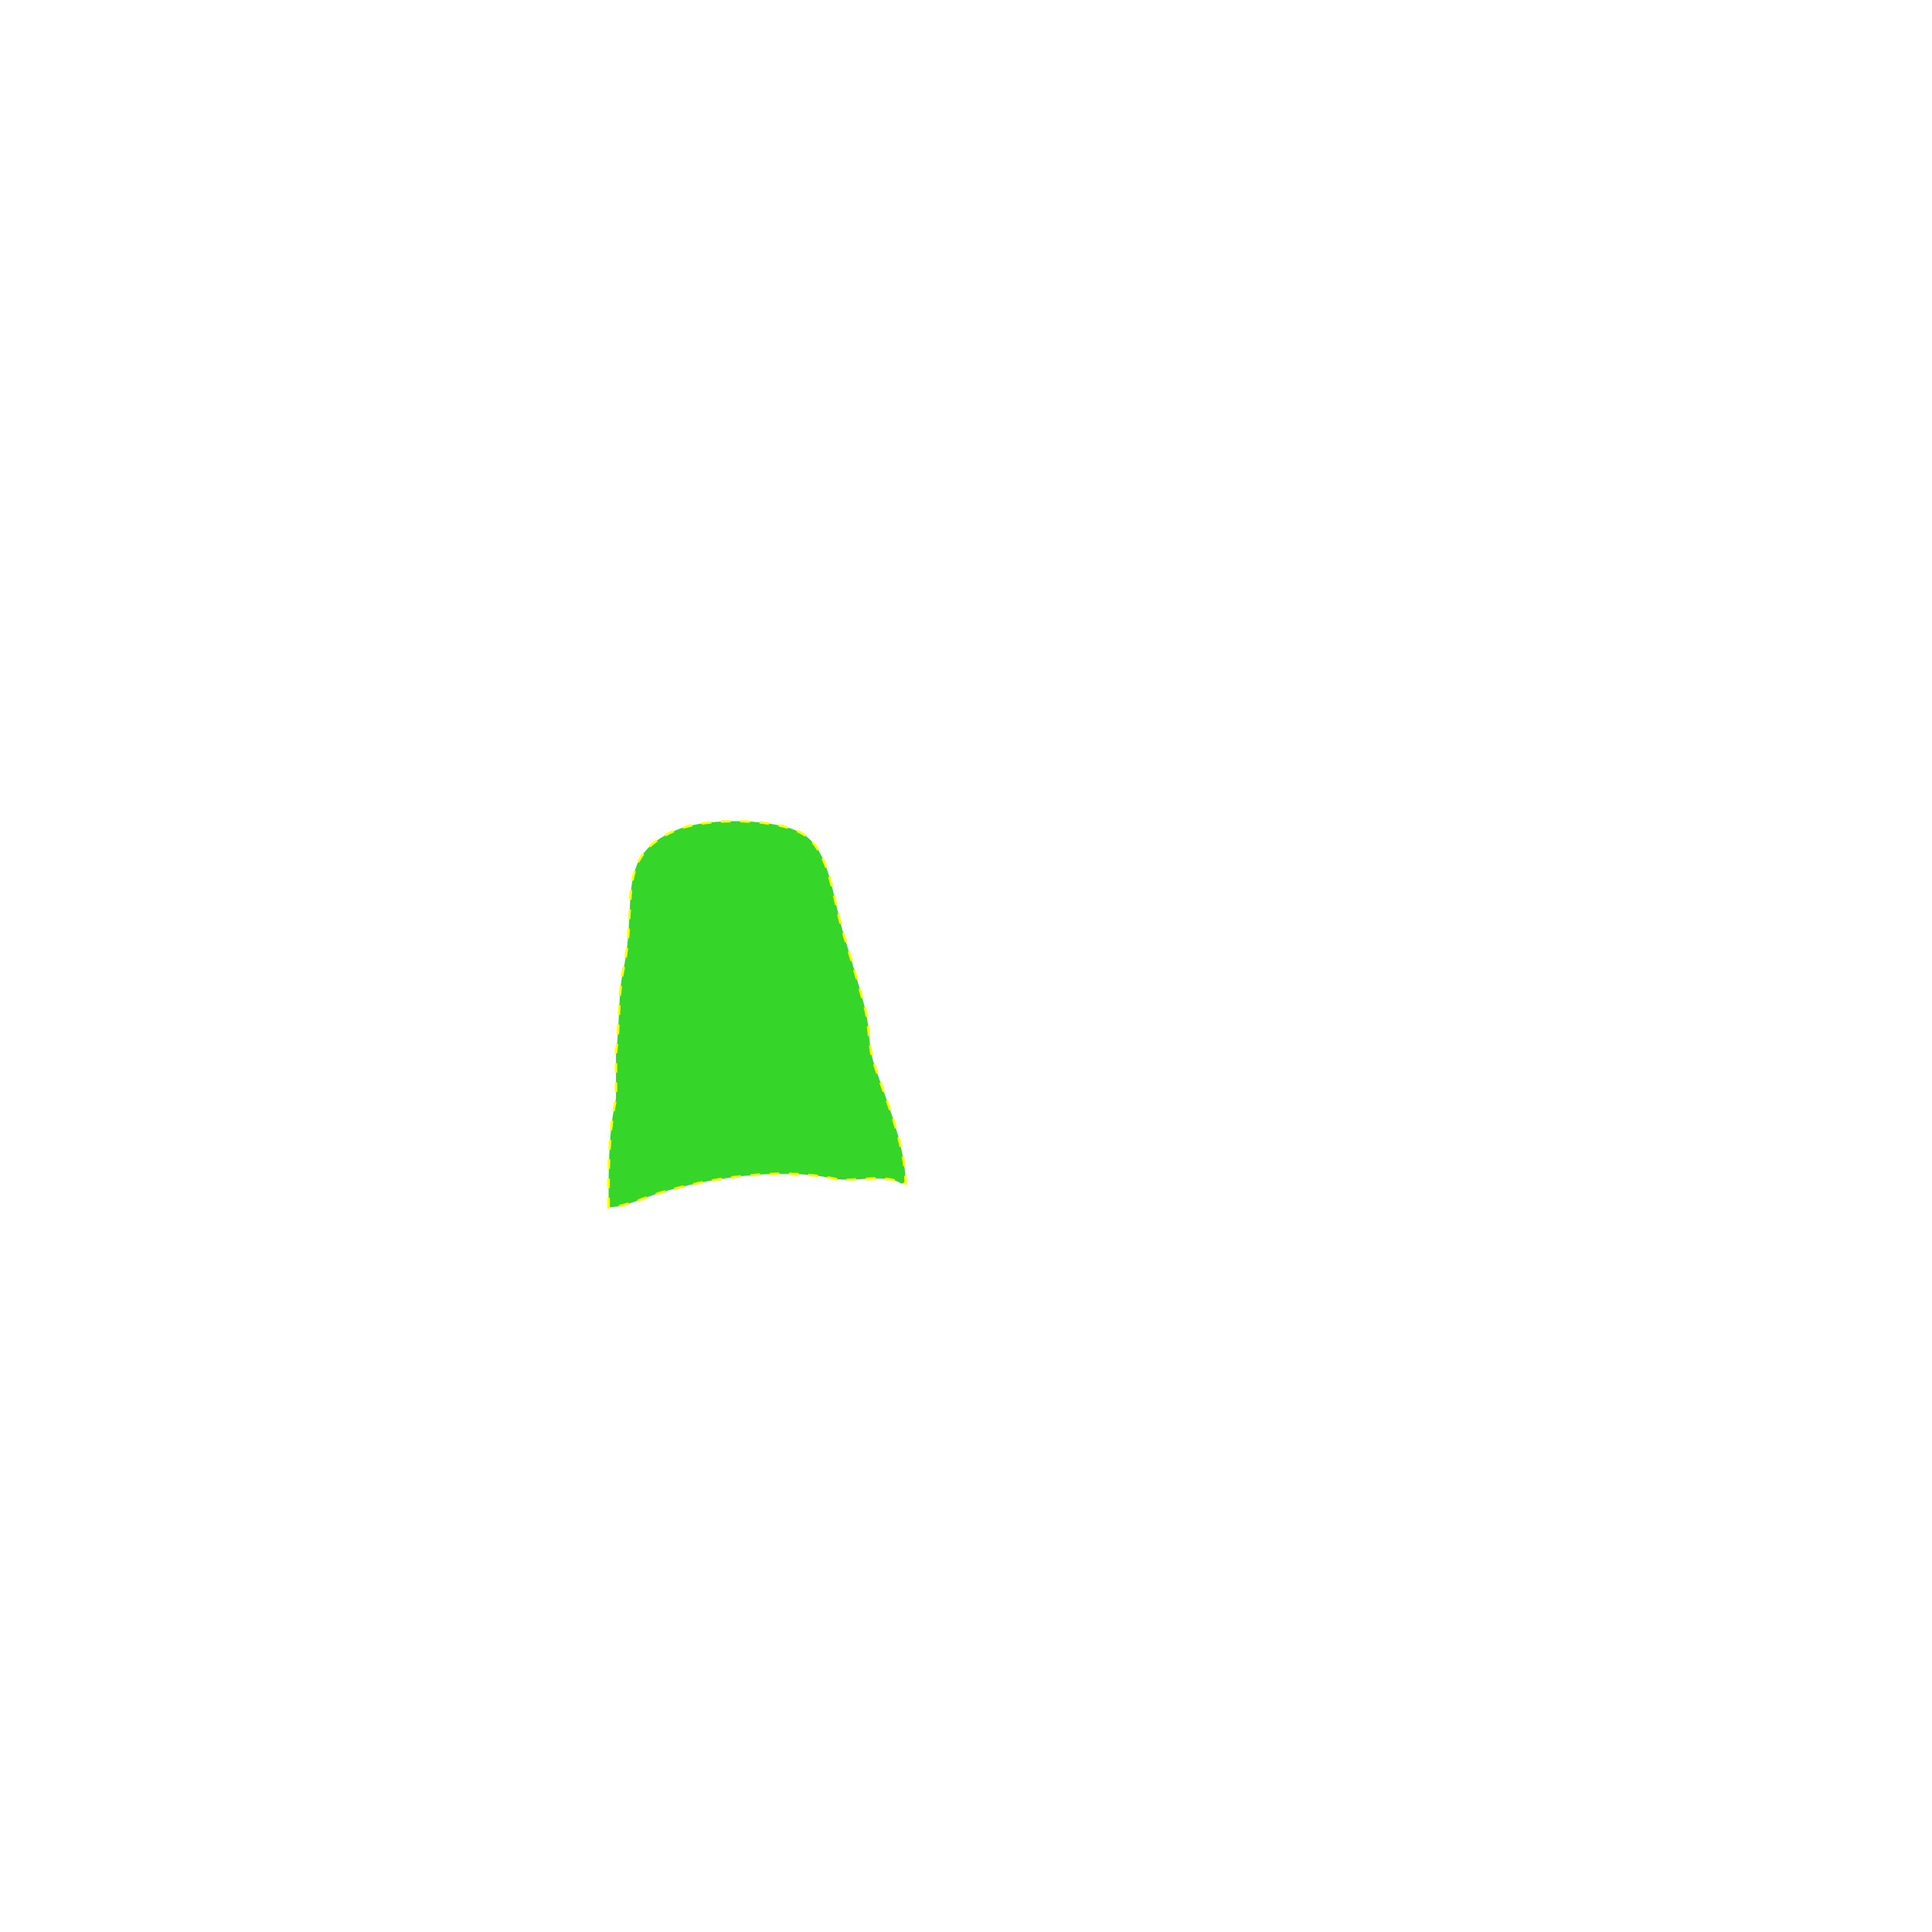
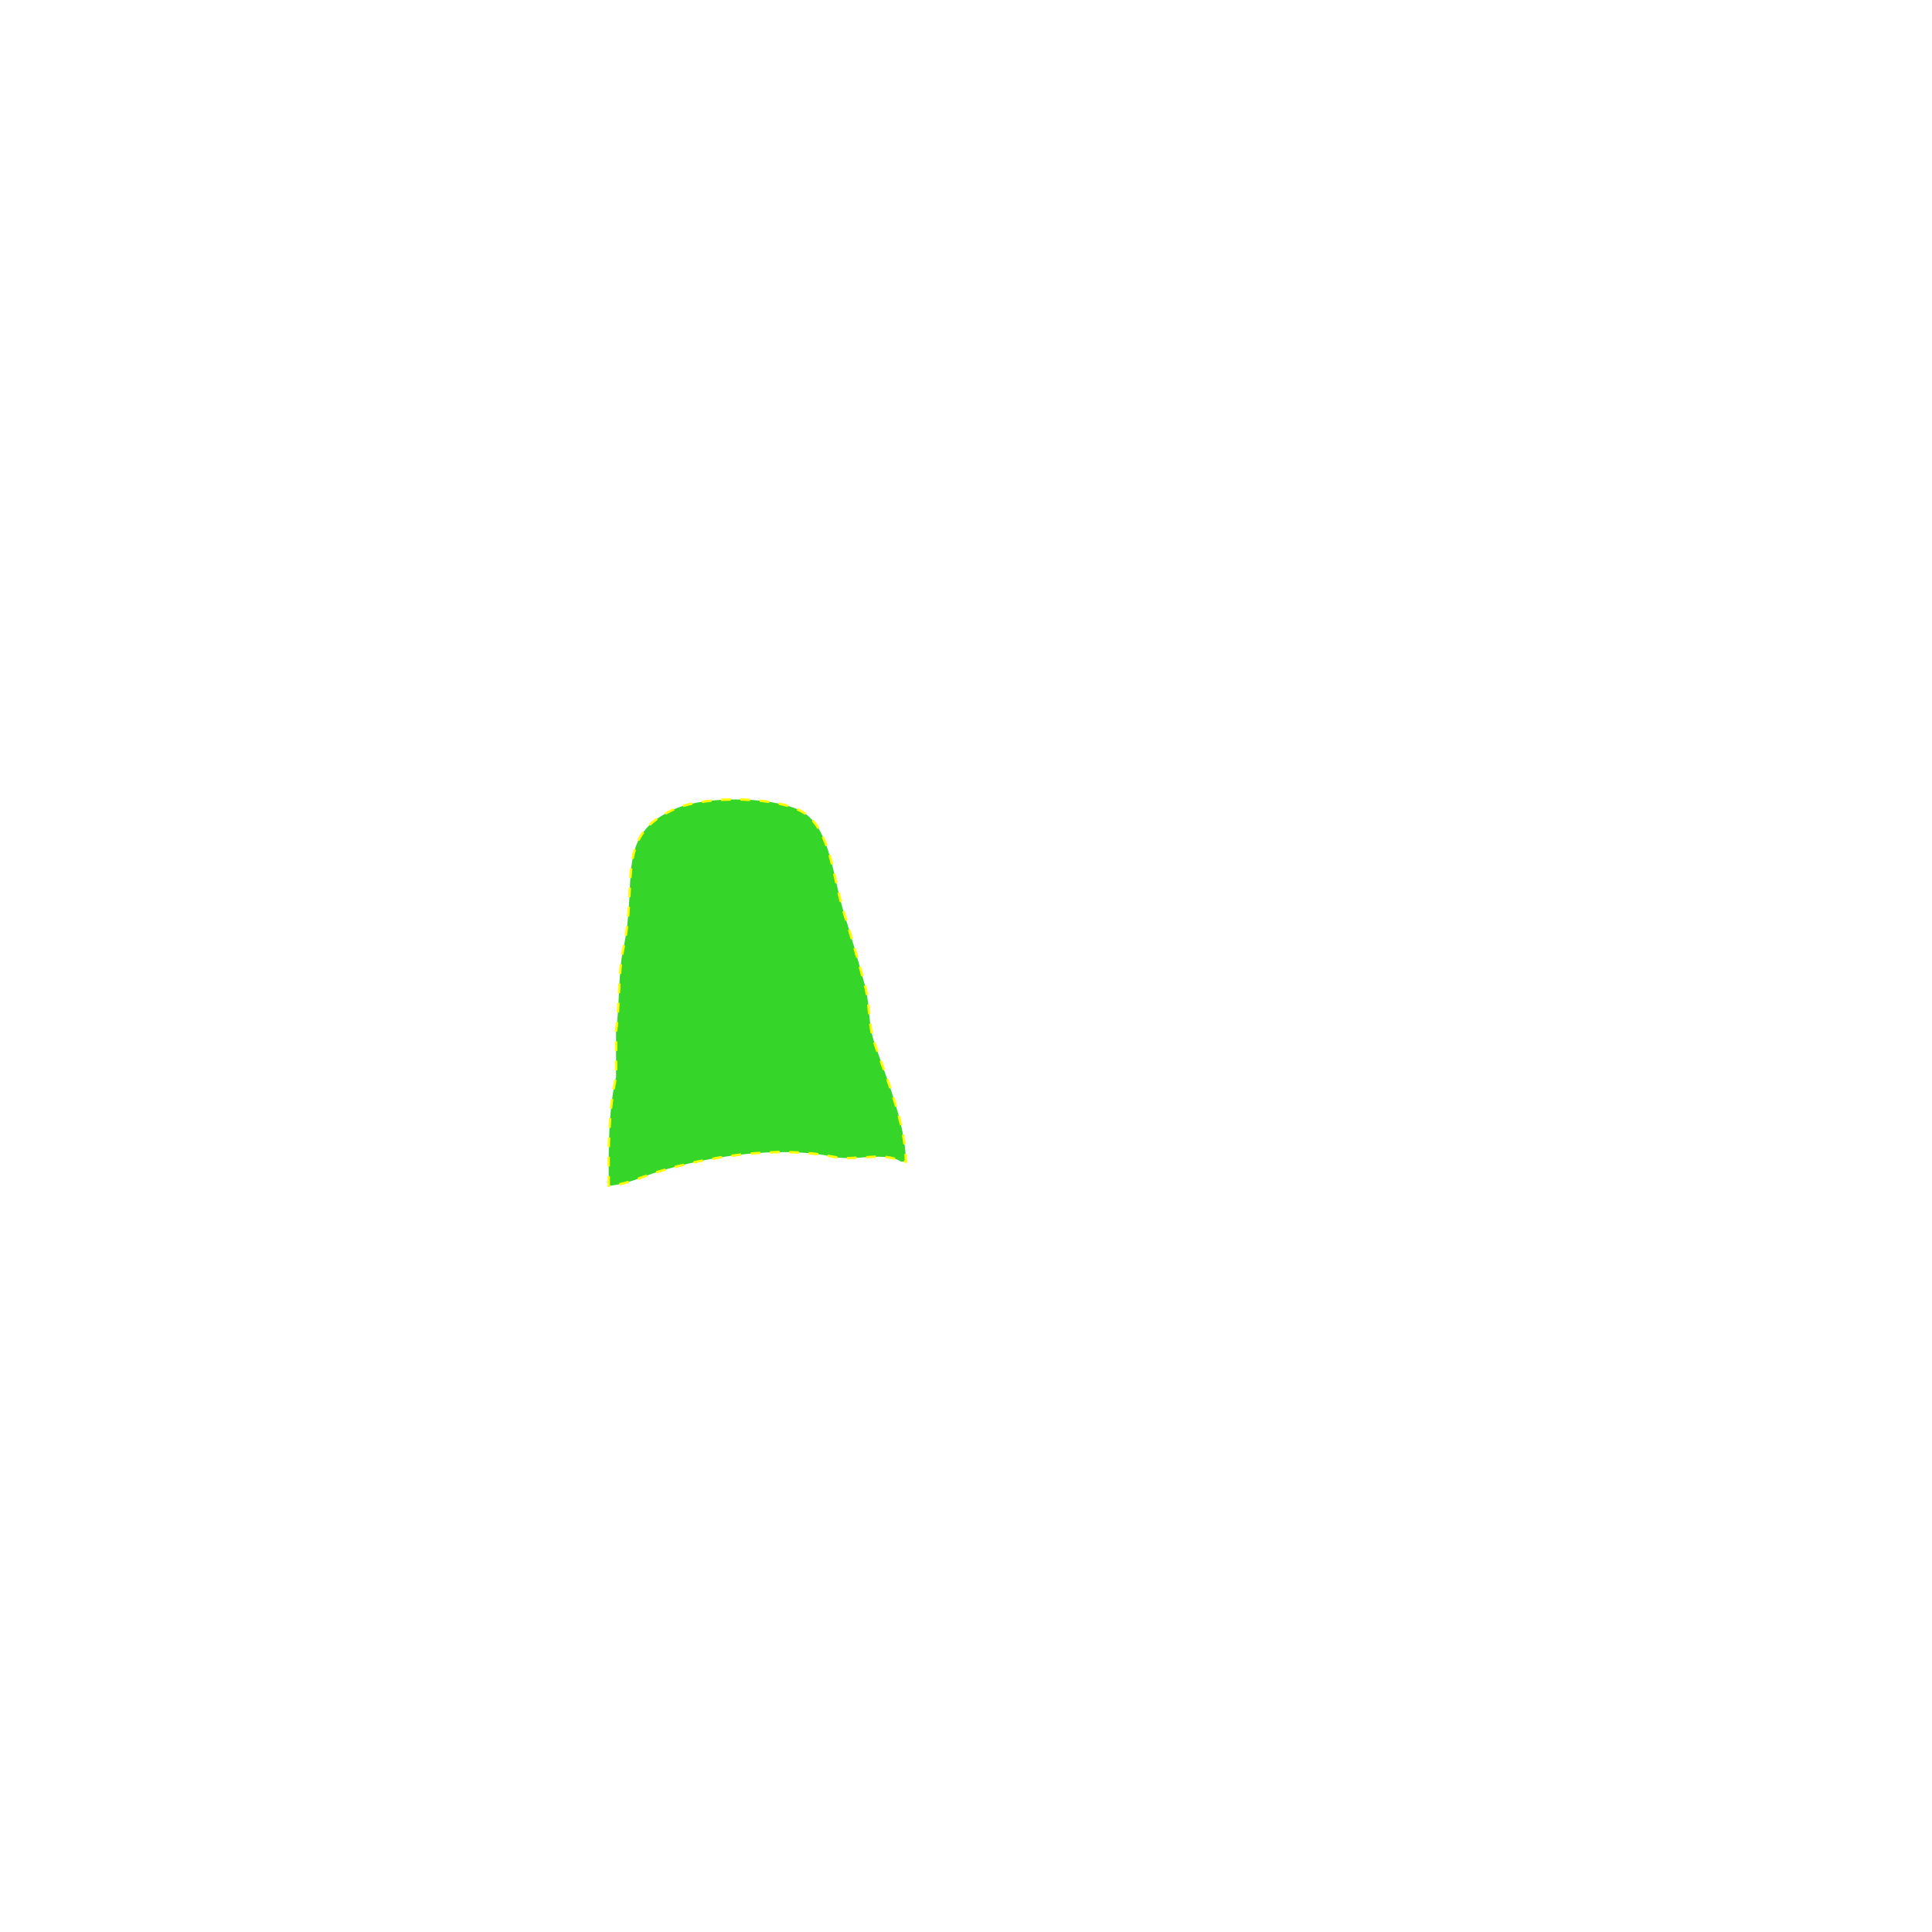
- <svg xmlns="http://www.w3.org/2000/svg" width="800" height="800" viewBox="0 0 800 800">
-   <defs>
-     <style>
-       .cls-1 {
-         fill: #35d629;
-         stroke: #ff0;
-         stroke-width: 1px;
-         stroke-dasharray: 4 4;
-         fill-rule: evenodd;
-       }
-     </style>
-   </defs>
-   <path id="形状_1" data-name="形状 1" class="cls-1" d="M252.062,500c-0.173-15.963-.054-31.257,3-45.088V435.875c1.533-10.225.895-24.589,3-34.067,6.3-28.406-4.142-47.241,21.989-58.113,13.06-5.434,42.845-4.91,52.973,2,10.674,7.286,11.789,26.172,15.992,40.078,2.875,9.512,6.359,21.2,9,31.061,2.33,8.714,1.211,15.7,4,24.047,4.567,13.687,12.811,32.837,12.993,49.1h-2c-6.708-4.277-19.018-.146-27.986-2-23.648-4.9-53.242.3-71.963,6.011C266.423,496.01,259.885,499.4,252.062,500Z" />
+ <svg xmlns="http://www.w3.org/2000/svg" version="1.1" id="图层_1" x="0px" y="0px" viewBox="94 -4 800 800" style="enable-background:new 94 -4 800 800;" xml:space="preserve">
+   <style type="text/css">
+ 	.st0{fill:#35D629;stroke:#FFFF00;stroke-dasharray:4,4;}
+ </style>
+   <path id="形状_1" class="st0" d="M346.1,487c-0.2-16-0.1-31.3,3-45.1v-19c1.5-10.2,0.9-24.6,3-34.1c6.3-28.4-4.1-47.2,22-58.1  c13.1-5.4,42.8-4.9,53,2c10.7,7.3,11.8,26.2,16,40.1c2.9,9.5,6.4,21.2,9,31.1c2.3,8.7,1.2,15.7,4,24c4.6,13.7,12.8,32.8,13,49.1h-2  c-6.7-4.3-19-0.1-28-2c-23.6-4.9-53.2,0.3-72,6C360.4,483,353.9,486.4,346.1,487z" />
</svg>
